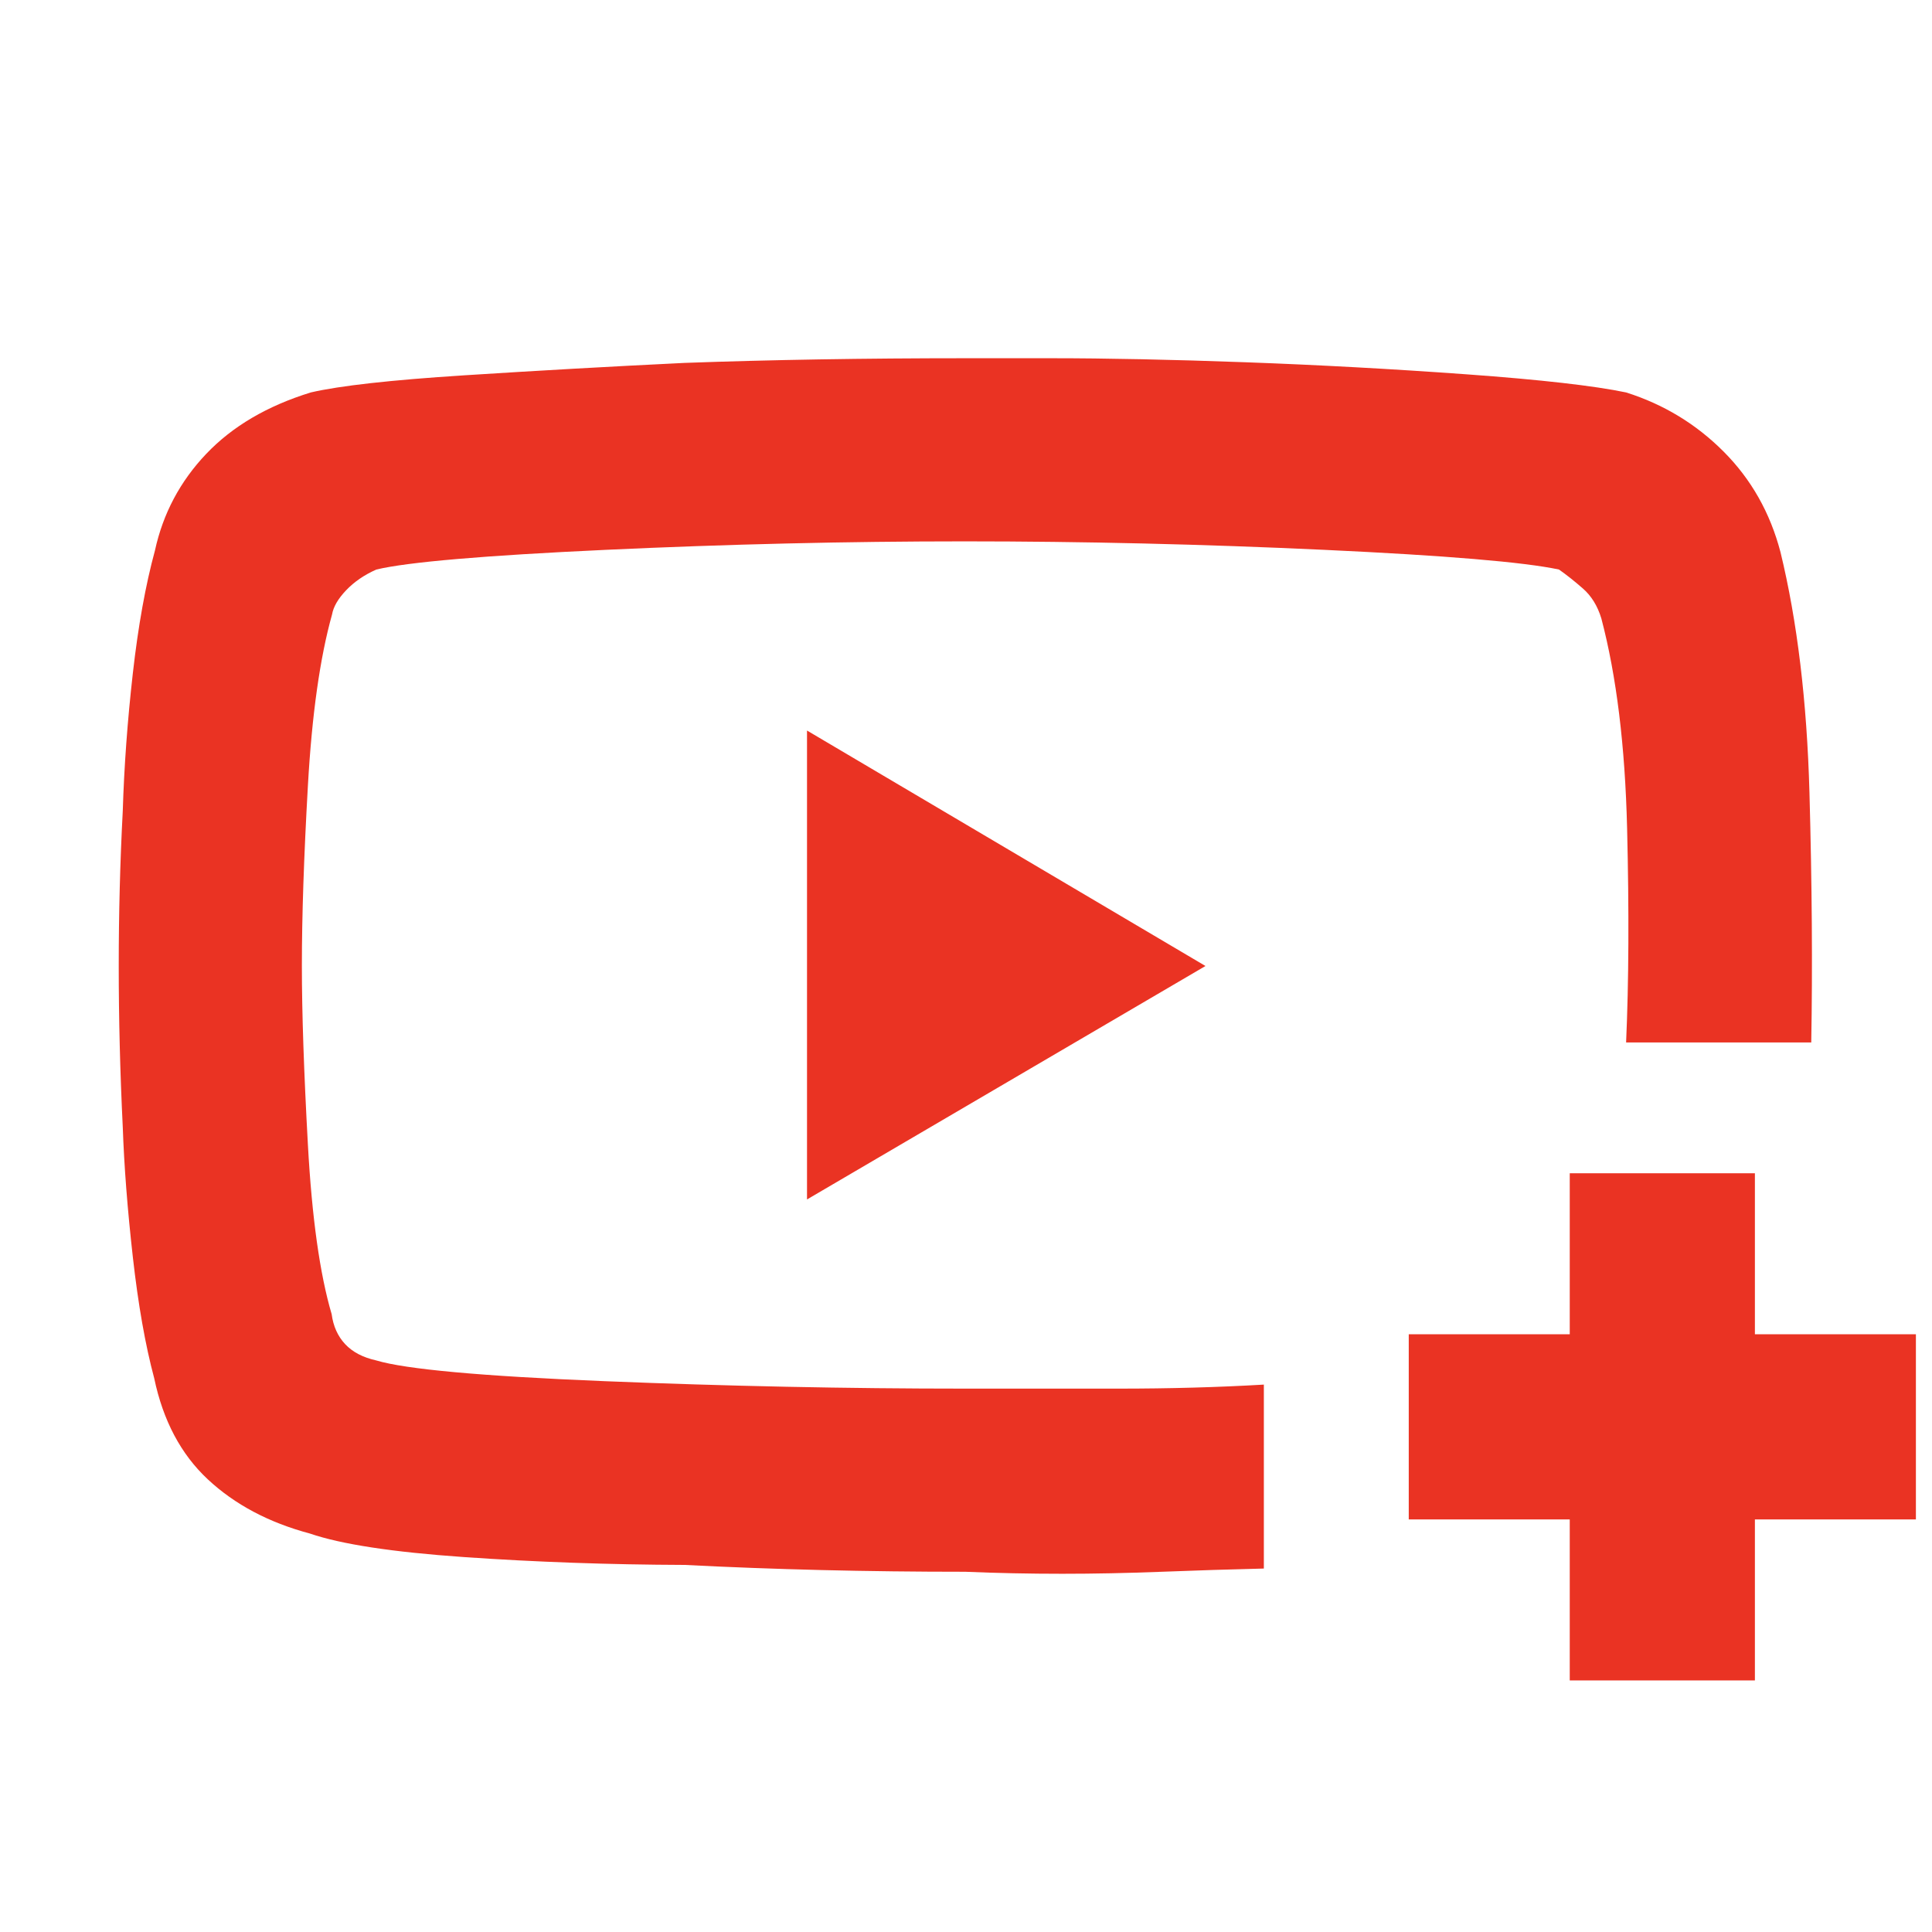
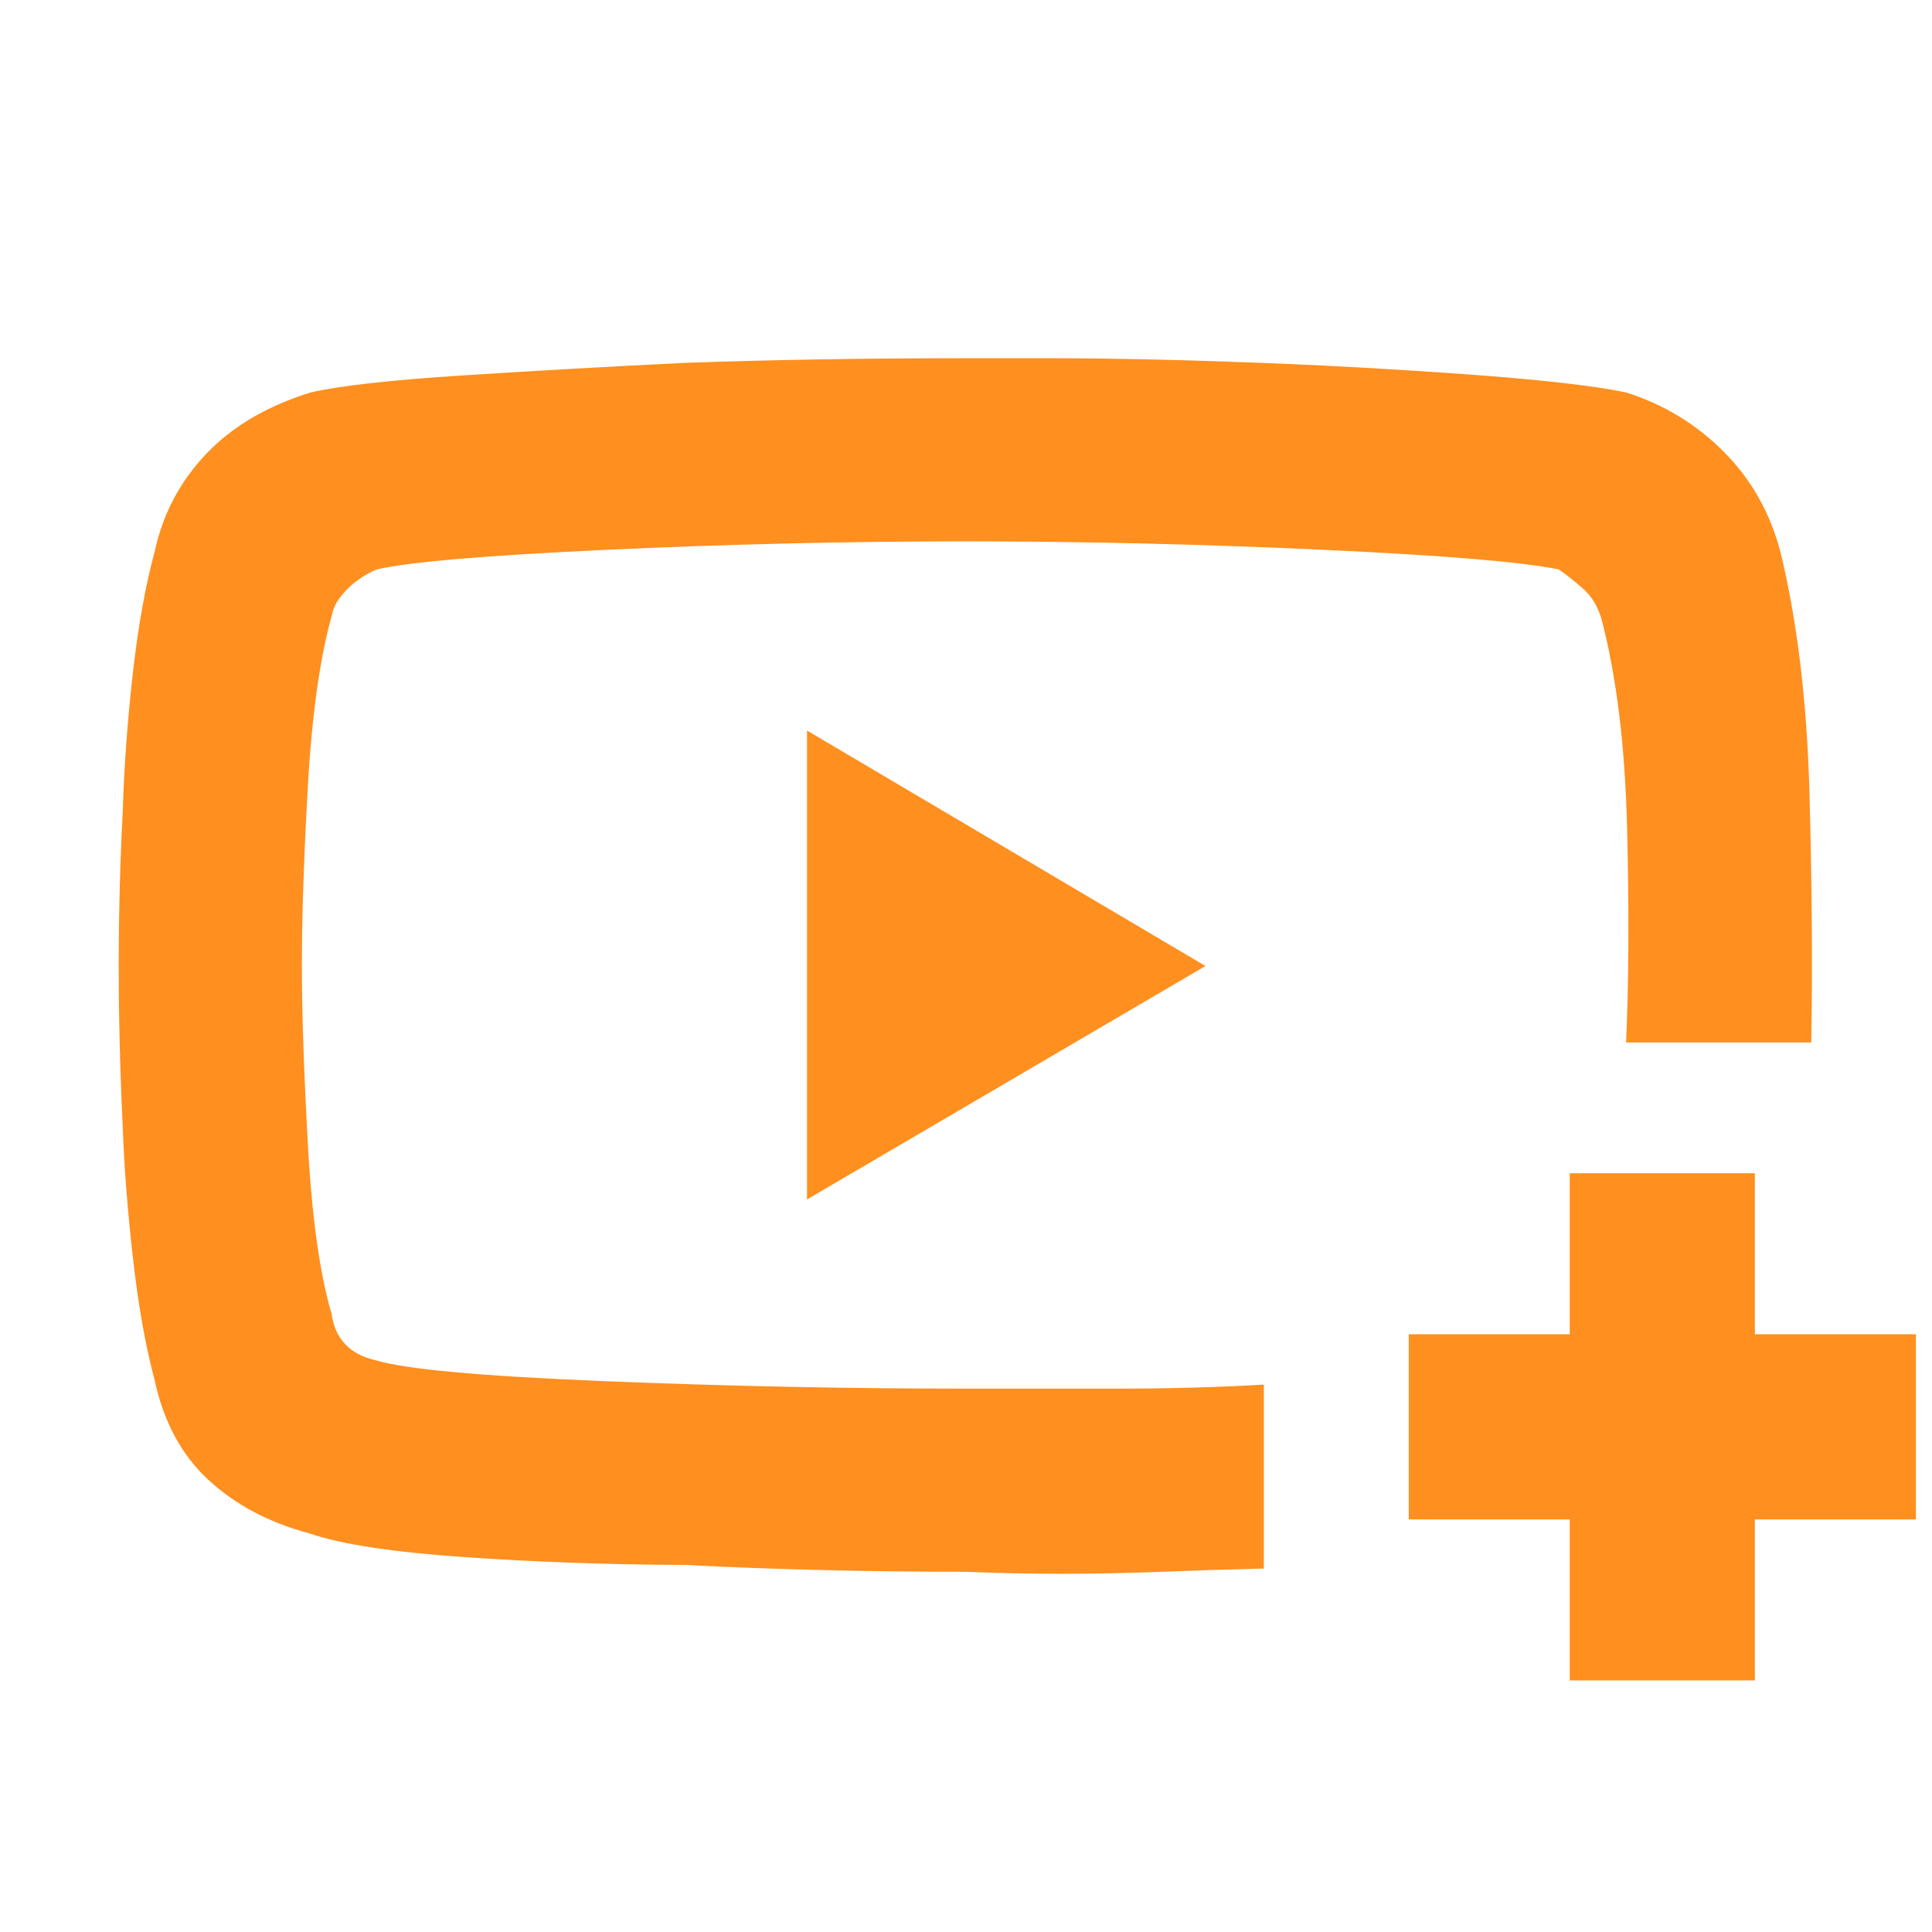
- <svg xmlns="http://www.w3.org/2000/svg" height="48px" viewBox="0 -960 960 960" width="48px" fill="#EA3323">
+ <svg xmlns="http://www.w3.org/2000/svg" height="48px" viewBox="0 -960 960 960" width="48px" fill="#ff8f1f">
  <path d="M780-125v-80h-80v-92h80v-80h92v80h80v92h-80v80h-92ZM481-480Zm-1.09-302h42.07q42.06 0 96.79 2 54.73 2 109.98 6 55.25 4 79.25 9 27.97 8.84 48.48 29.42Q877-715 884.7-685.71q12.52 51.43 14.41 119.57Q901-498 900-442h-92q2-45 .5-106.4-1.5-61.39-12.8-104.3-2.83-9.3-9.09-14.8t-11.96-9.5q-26.1-5.57-116.69-9.79-90.6-4.21-178.72-4.21-87.43 0-178.21 4.21Q210.25-682.57 187-677q-9 4-15 10.29-6 6.29-7 12.02-9 32.12-12 84.99t-3 89.52q0 34.79 3 89.08t11.8 84.1q1.2 9 6.7 14.89 5.5 5.89 15.5 8.11 21.89 6.57 113.2 10.29Q391.52-270 479.73-270h75.8q38.47 0 72.47-2v91.4q-25 .6-50.73 1.6-25.72 1-49.46 1-24.42 0-48.18-1-73.27 0-139.47-3.4-56.44-.2-109.65-3.9-53.21-3.7-76.55-11.7-30.62-8.18-50.69-26.91-20.06-18.73-26.65-50.27Q70-299.84 66-335.42 62-371 61-400q-2-40.96-2-79.94Q59-519 61-557q1-33 5-68.4 4-35.41 11-61.08 6-27.52 25.5-48.02Q122-755 154.44-765q21.56-5 76.13-8.5 54.57-3.5 109.42-6.17 64.3-2.33 139.92-2.33ZM401-364l198-116-198-117v233Z" />
</svg>
